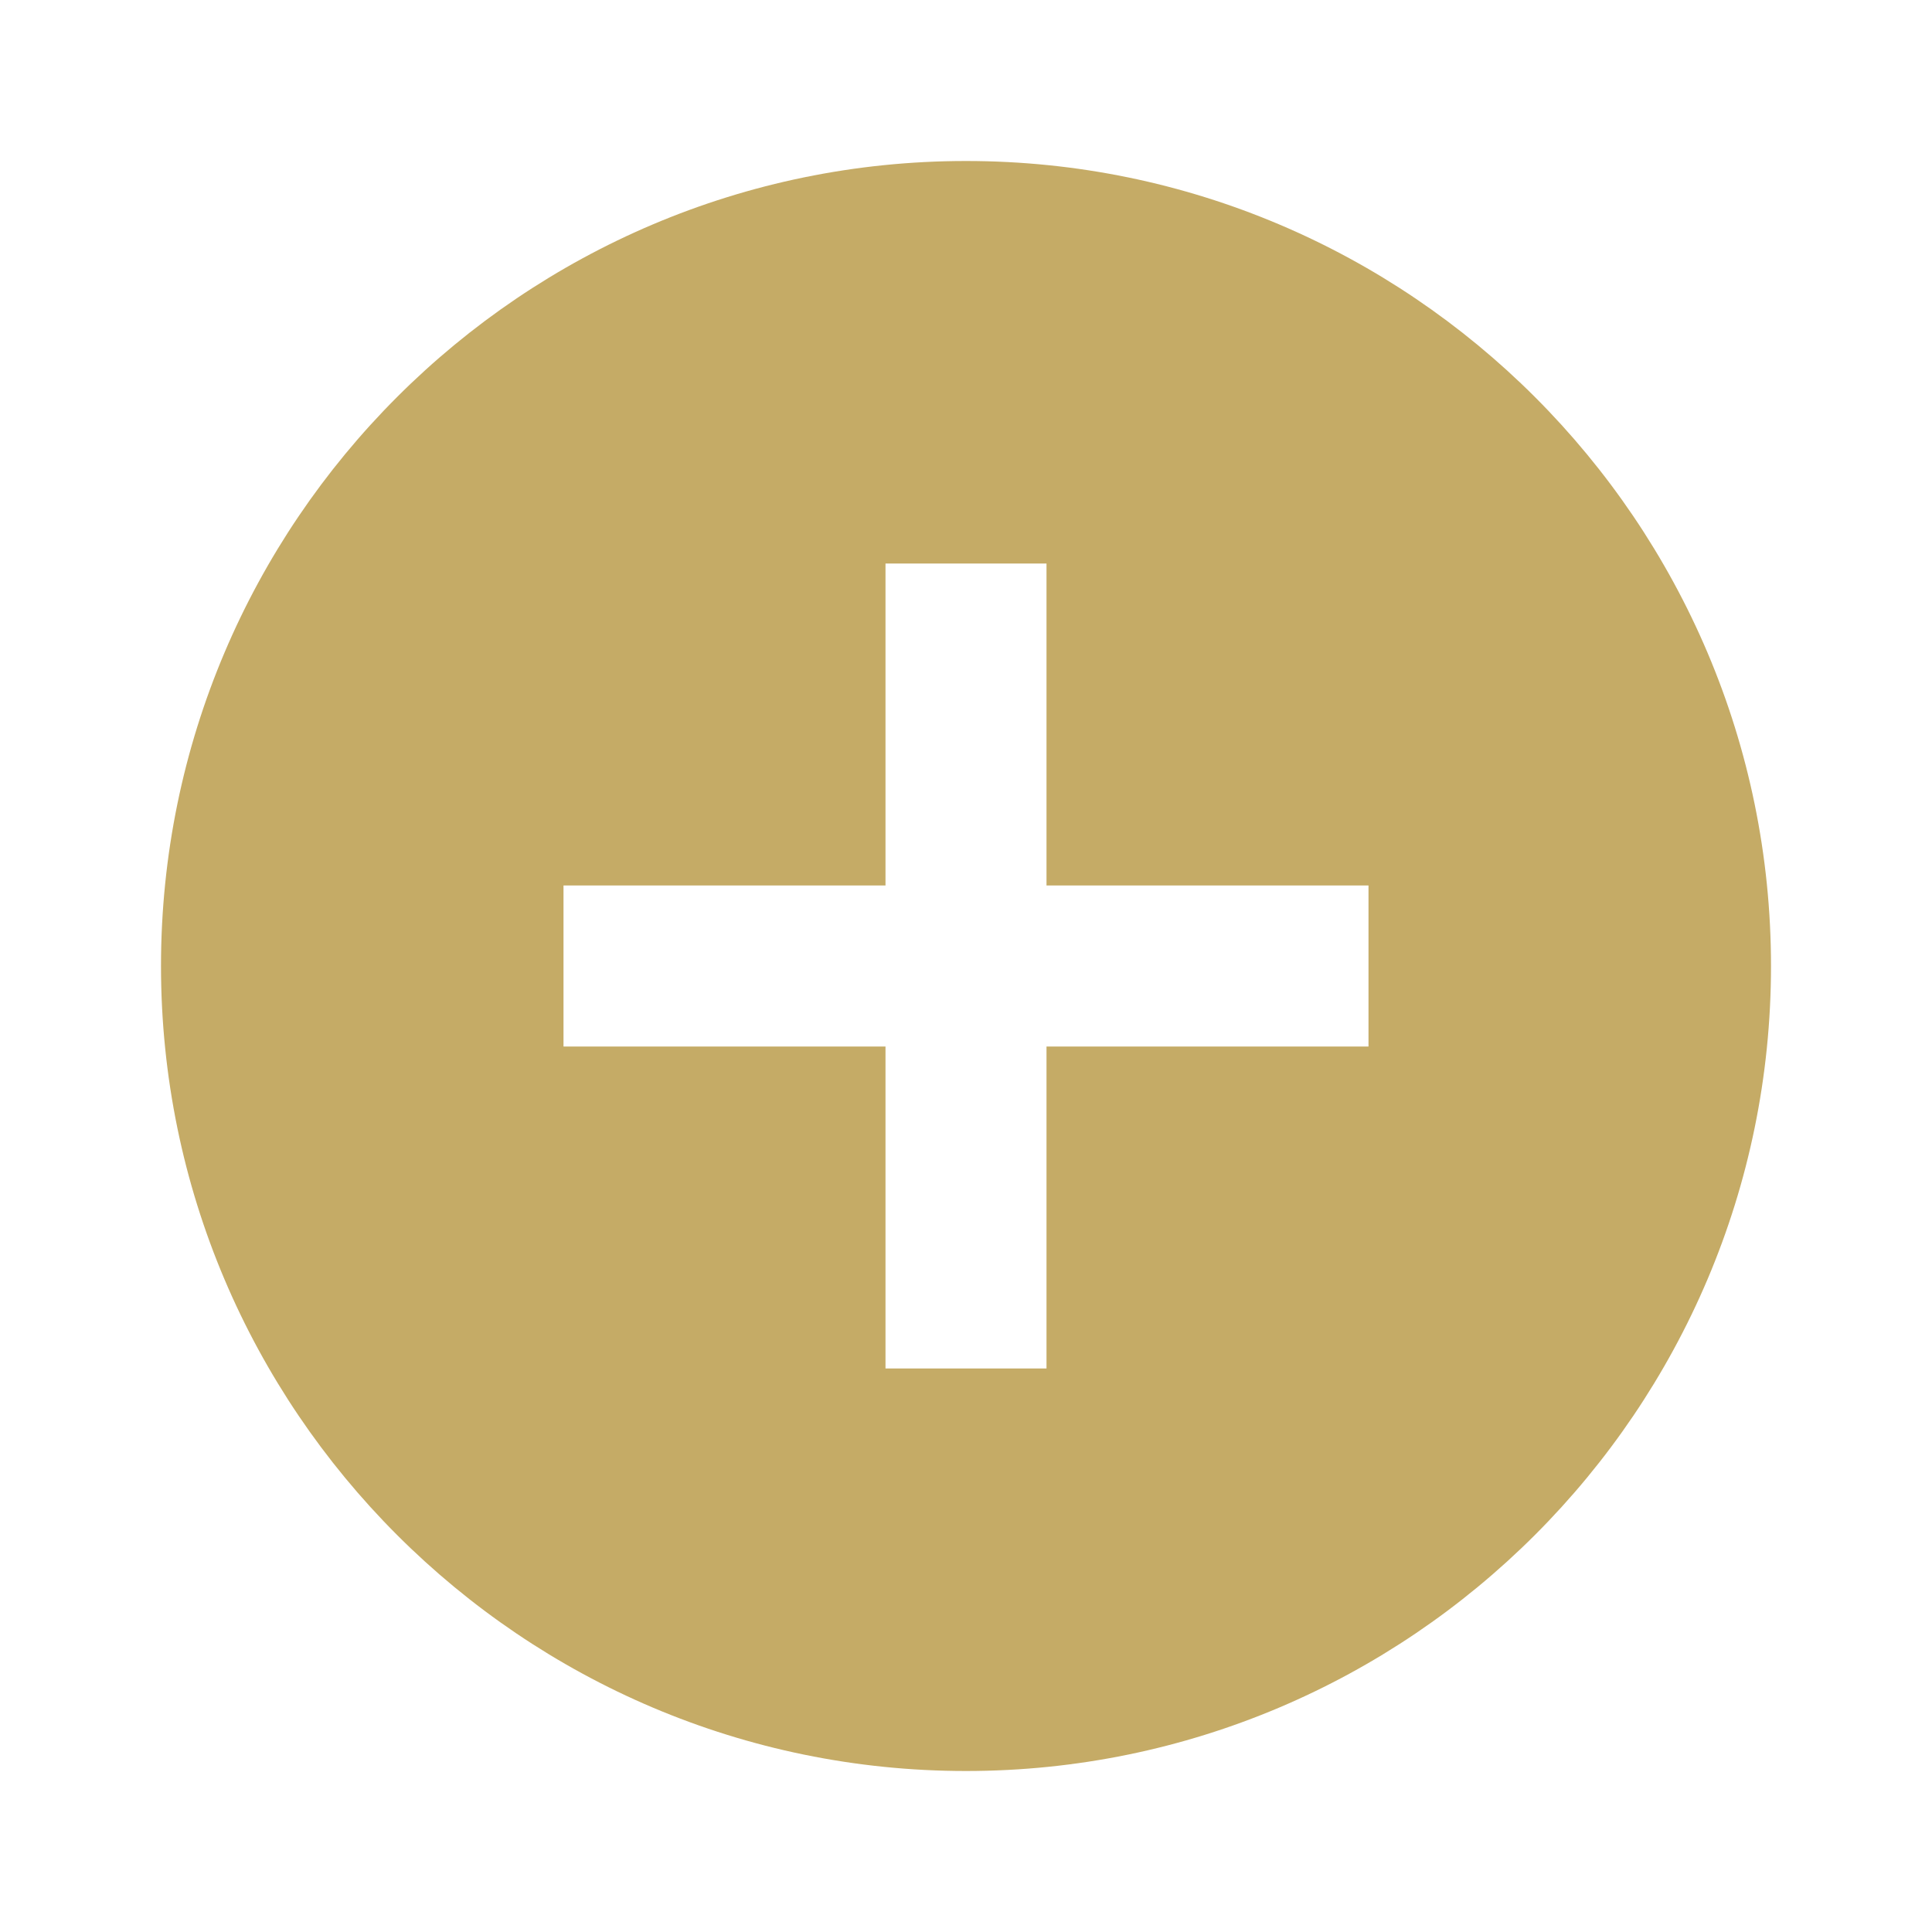
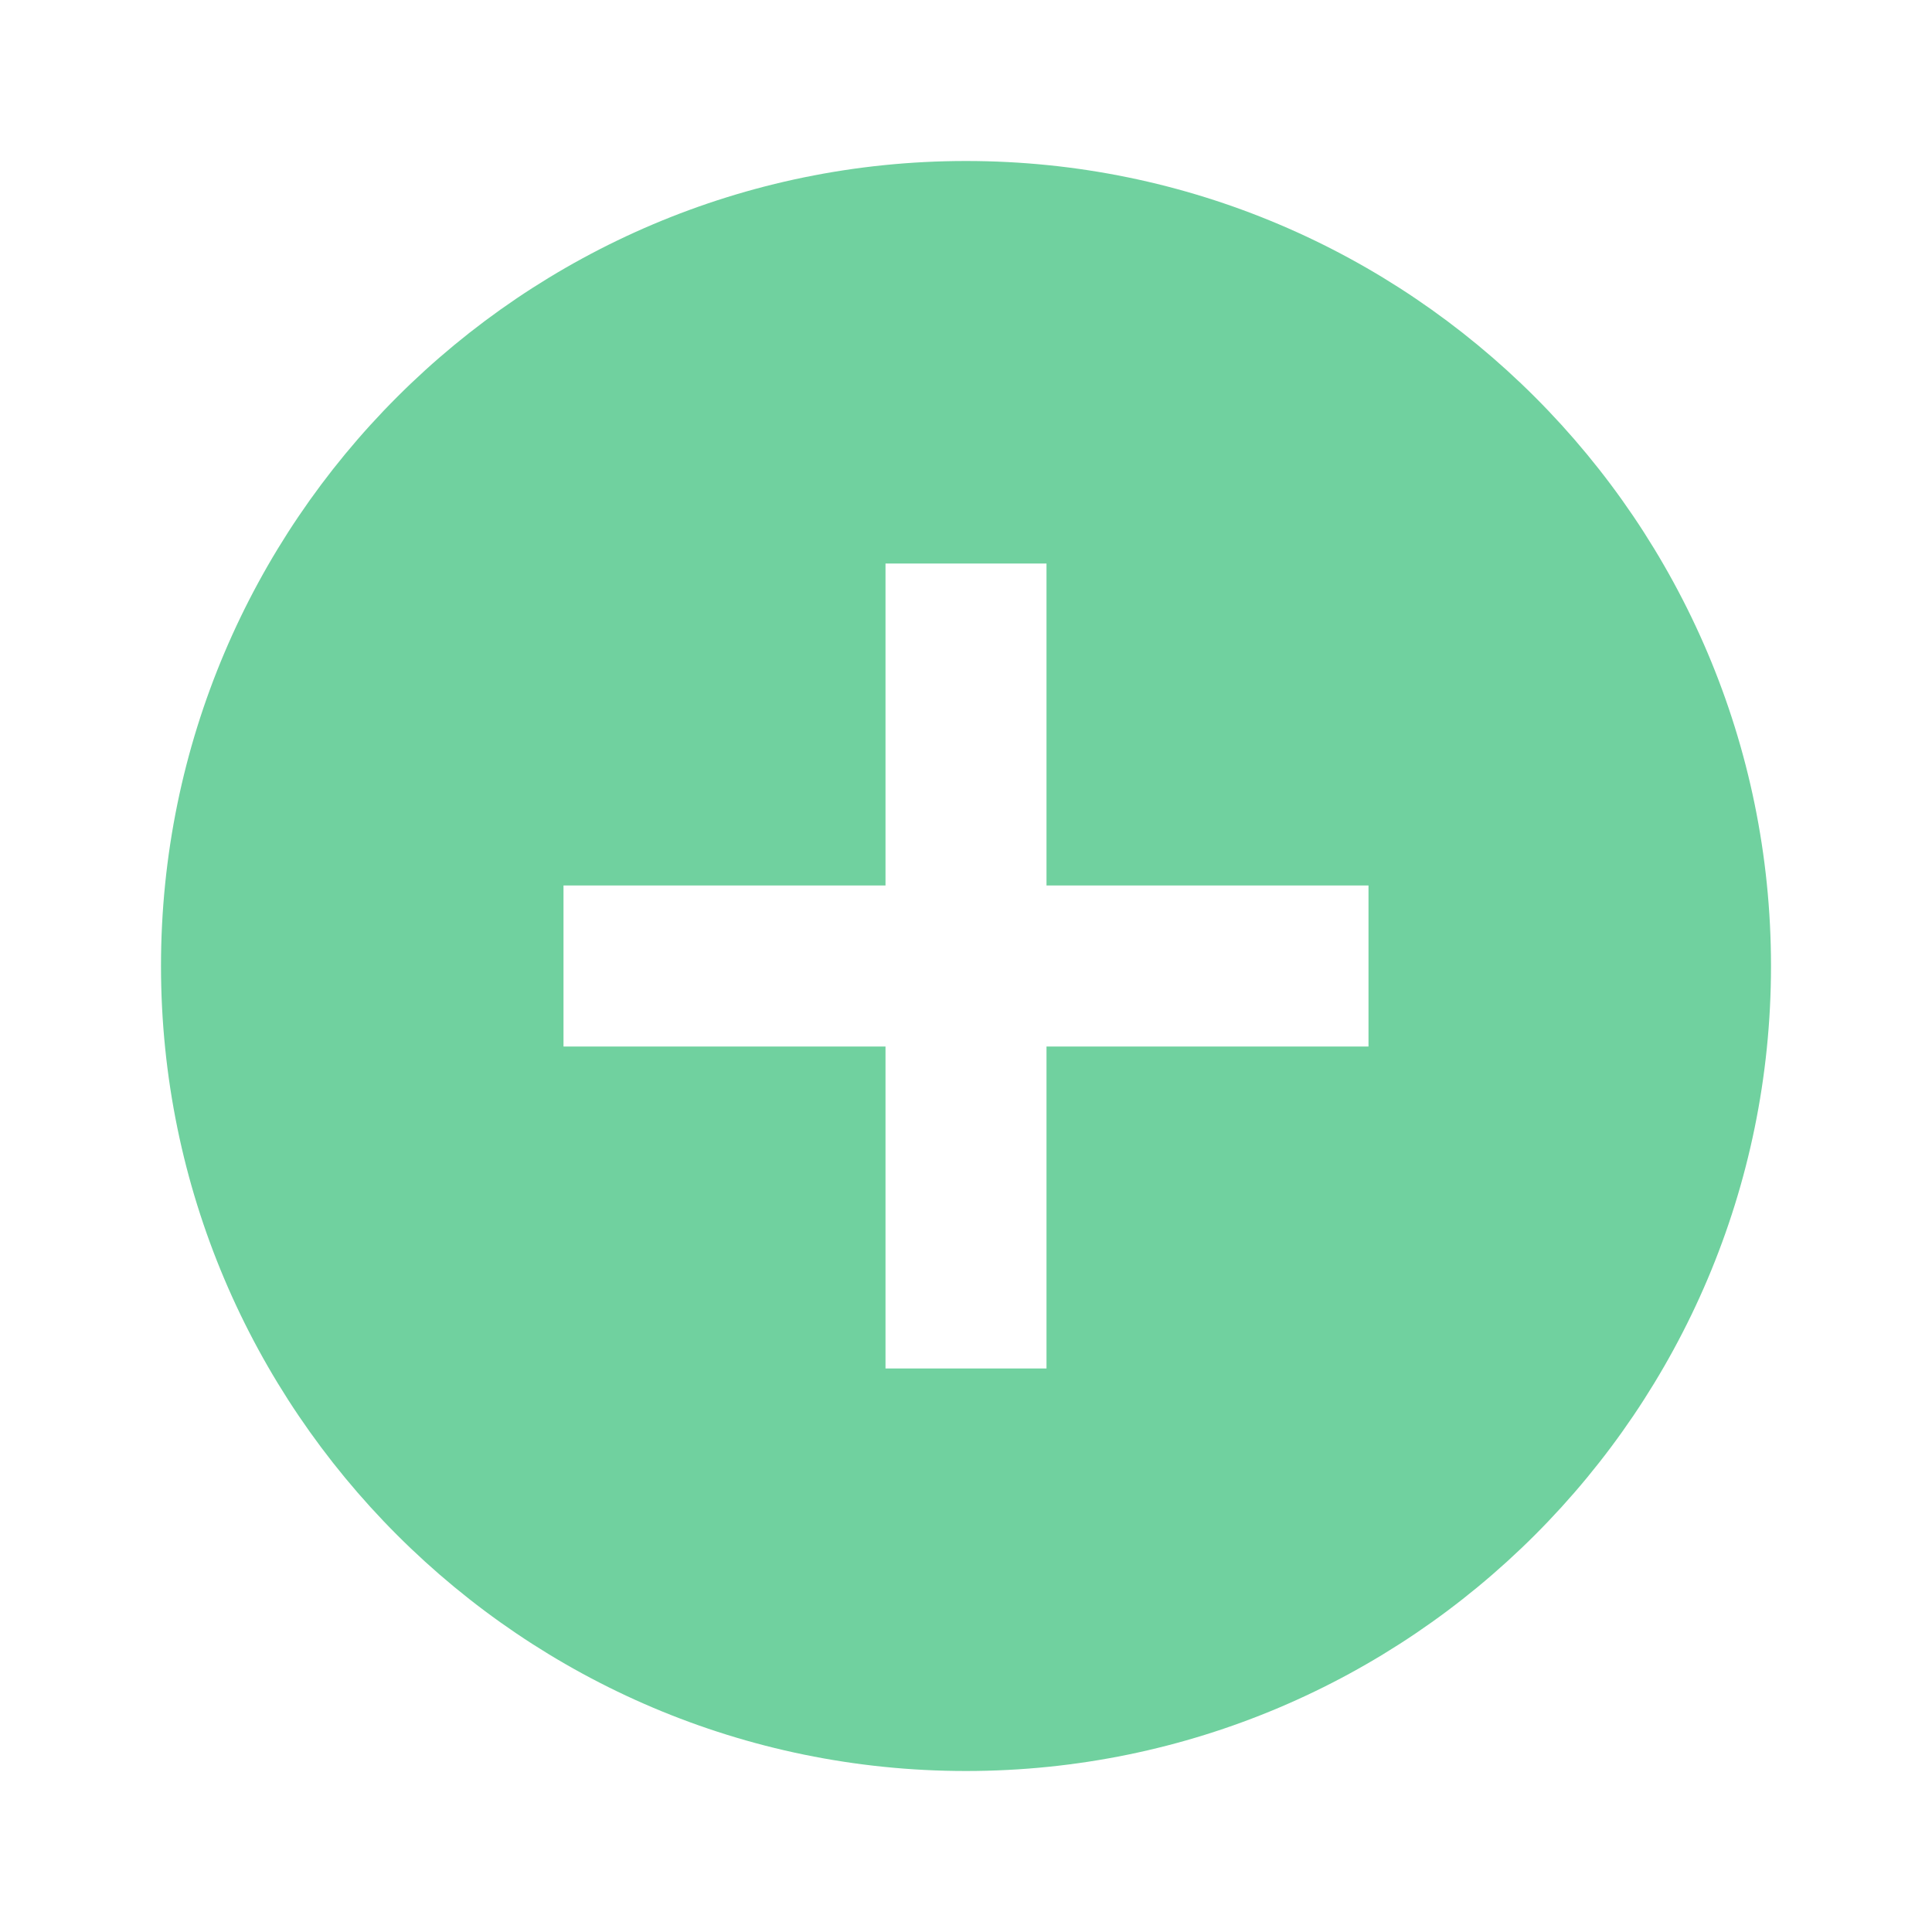
- <svg xmlns="http://www.w3.org/2000/svg" width="24" height="24" viewBox="0 0 24 24" style="fill: #C5AB66;transform: ;msFilter:;">
+ <svg xmlns="http://www.w3.org/2000/svg" width="24" height="24" viewBox="0 0 24 24" style="fill: #70d19f;transform: ;msFilter:;">
  <path d="M12 2C6.486 2 2 6.486 2 12s4.486 10 10 10 10-4.486 10-10S17.514 2 12 2zm5 11h-4v4h-2v-4H7v-2h4V7h2v4h4v2z" />
</svg>
